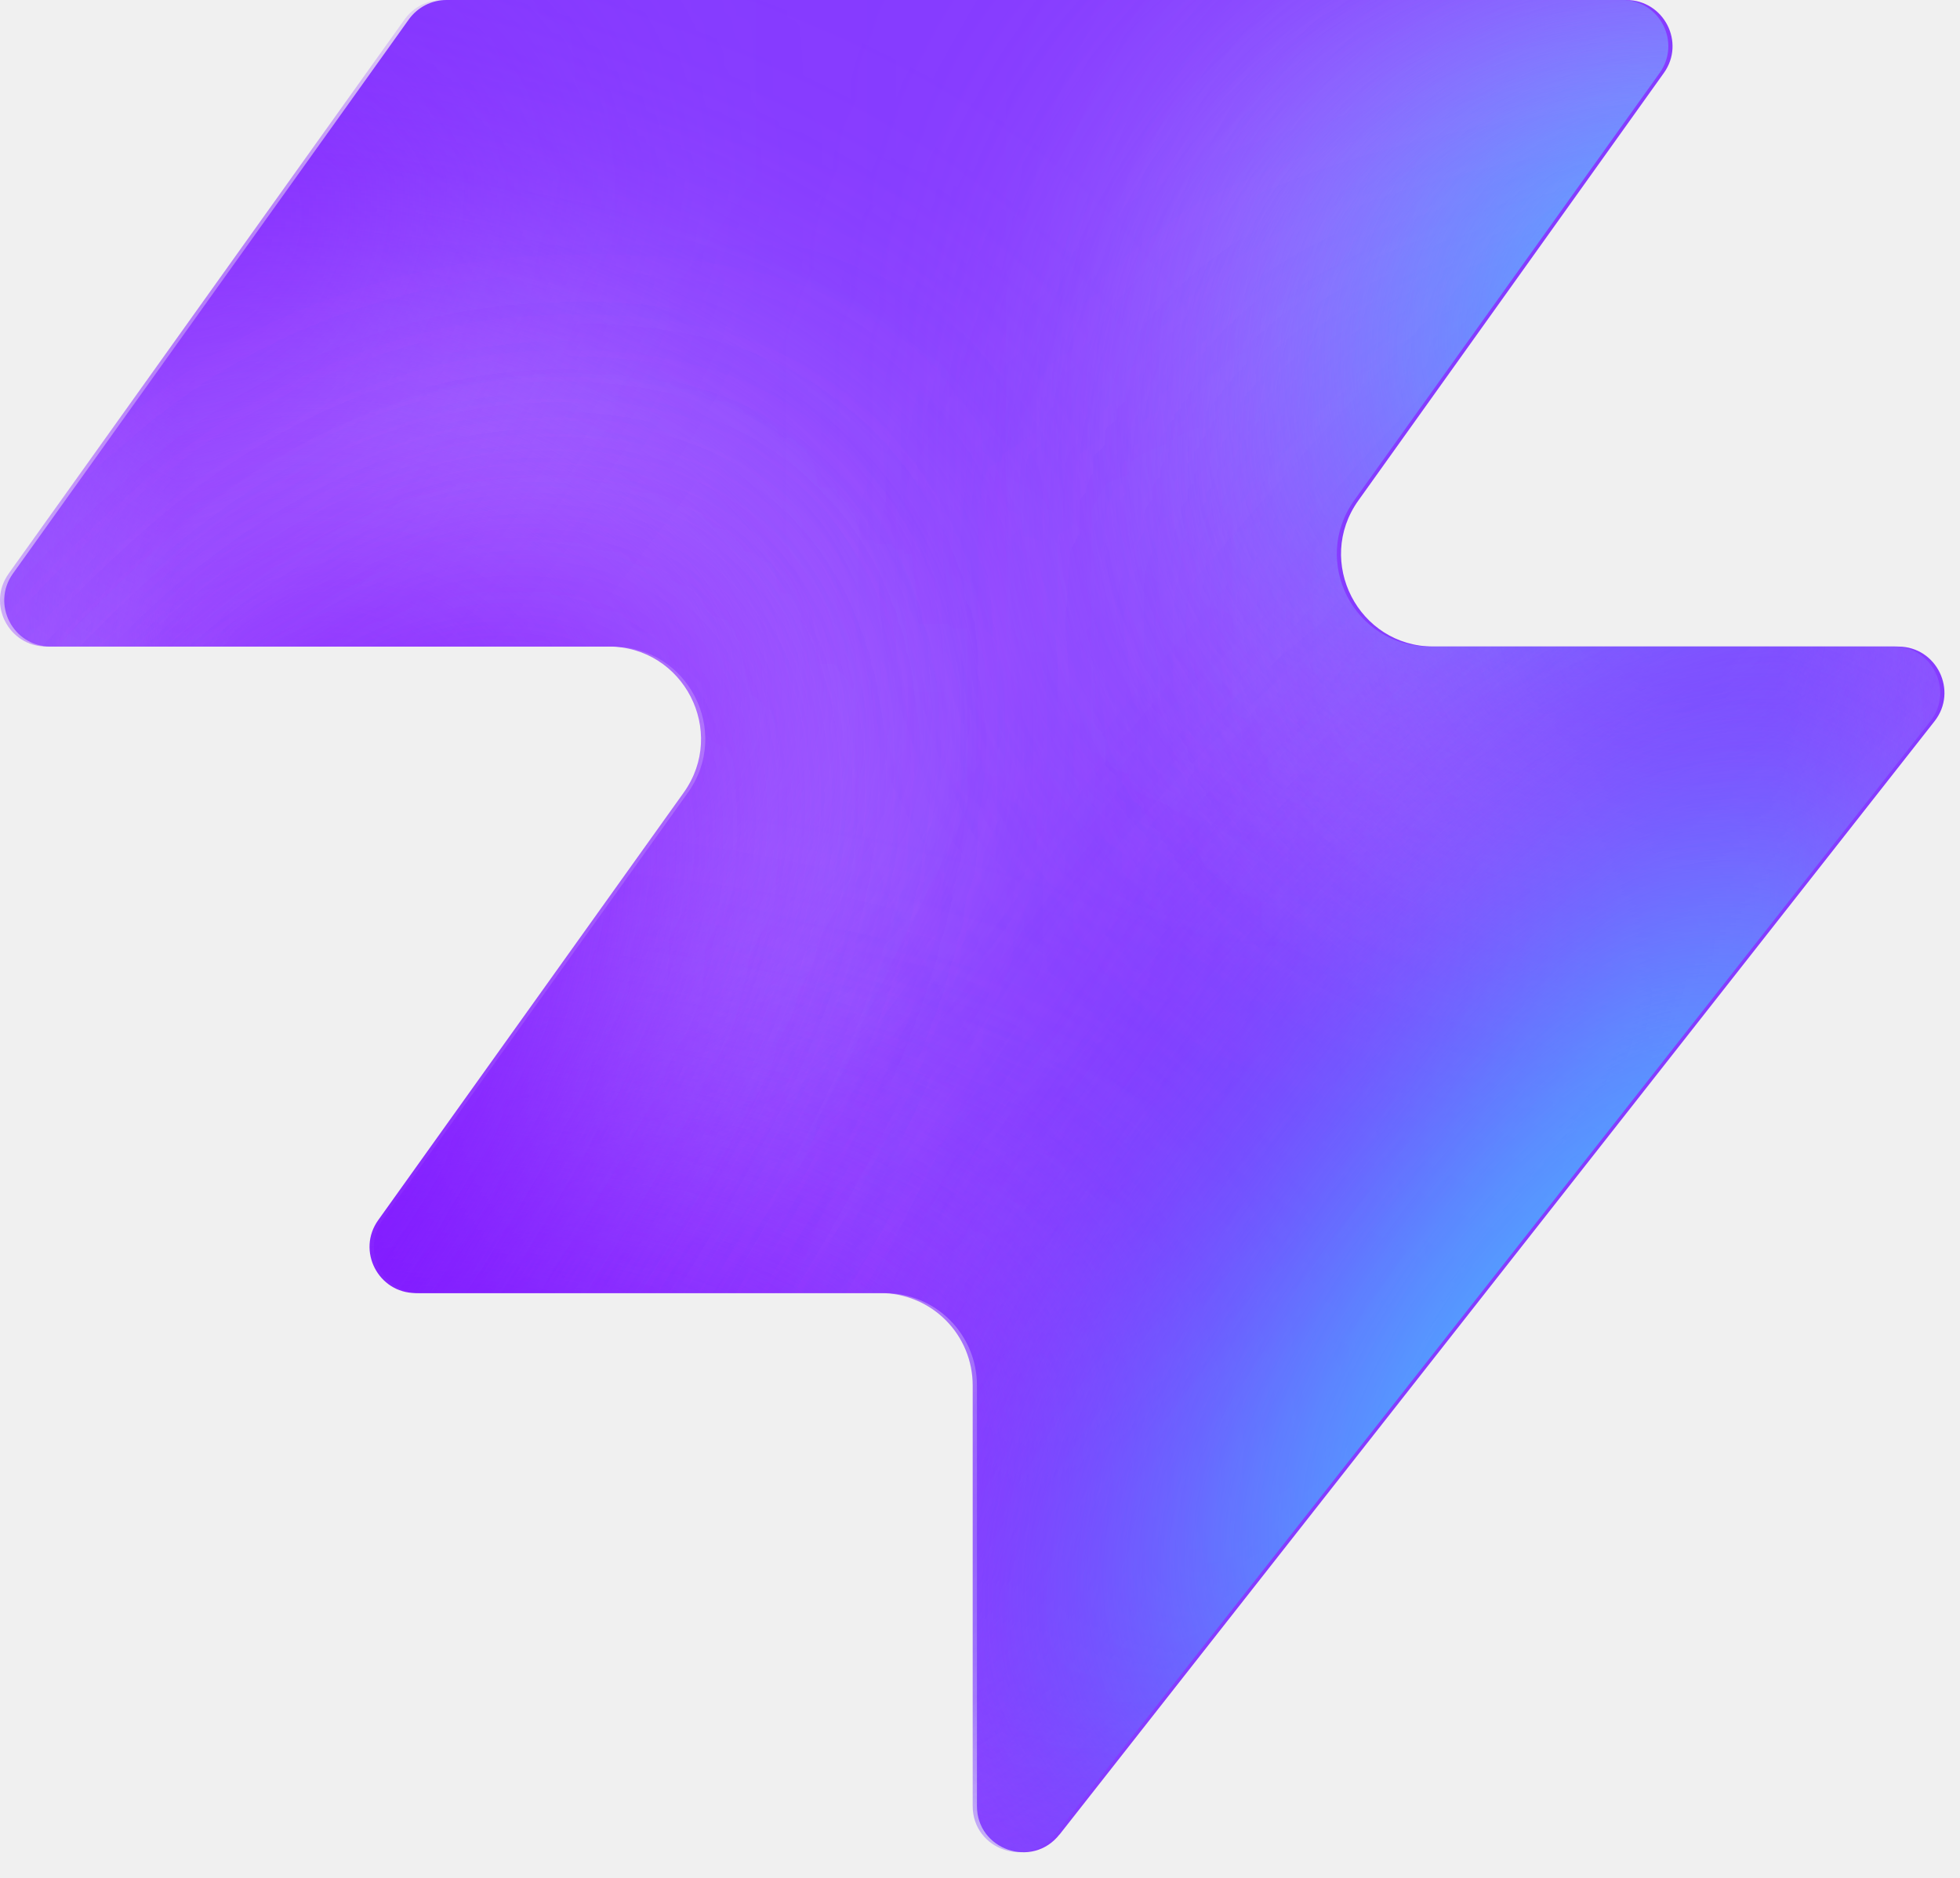
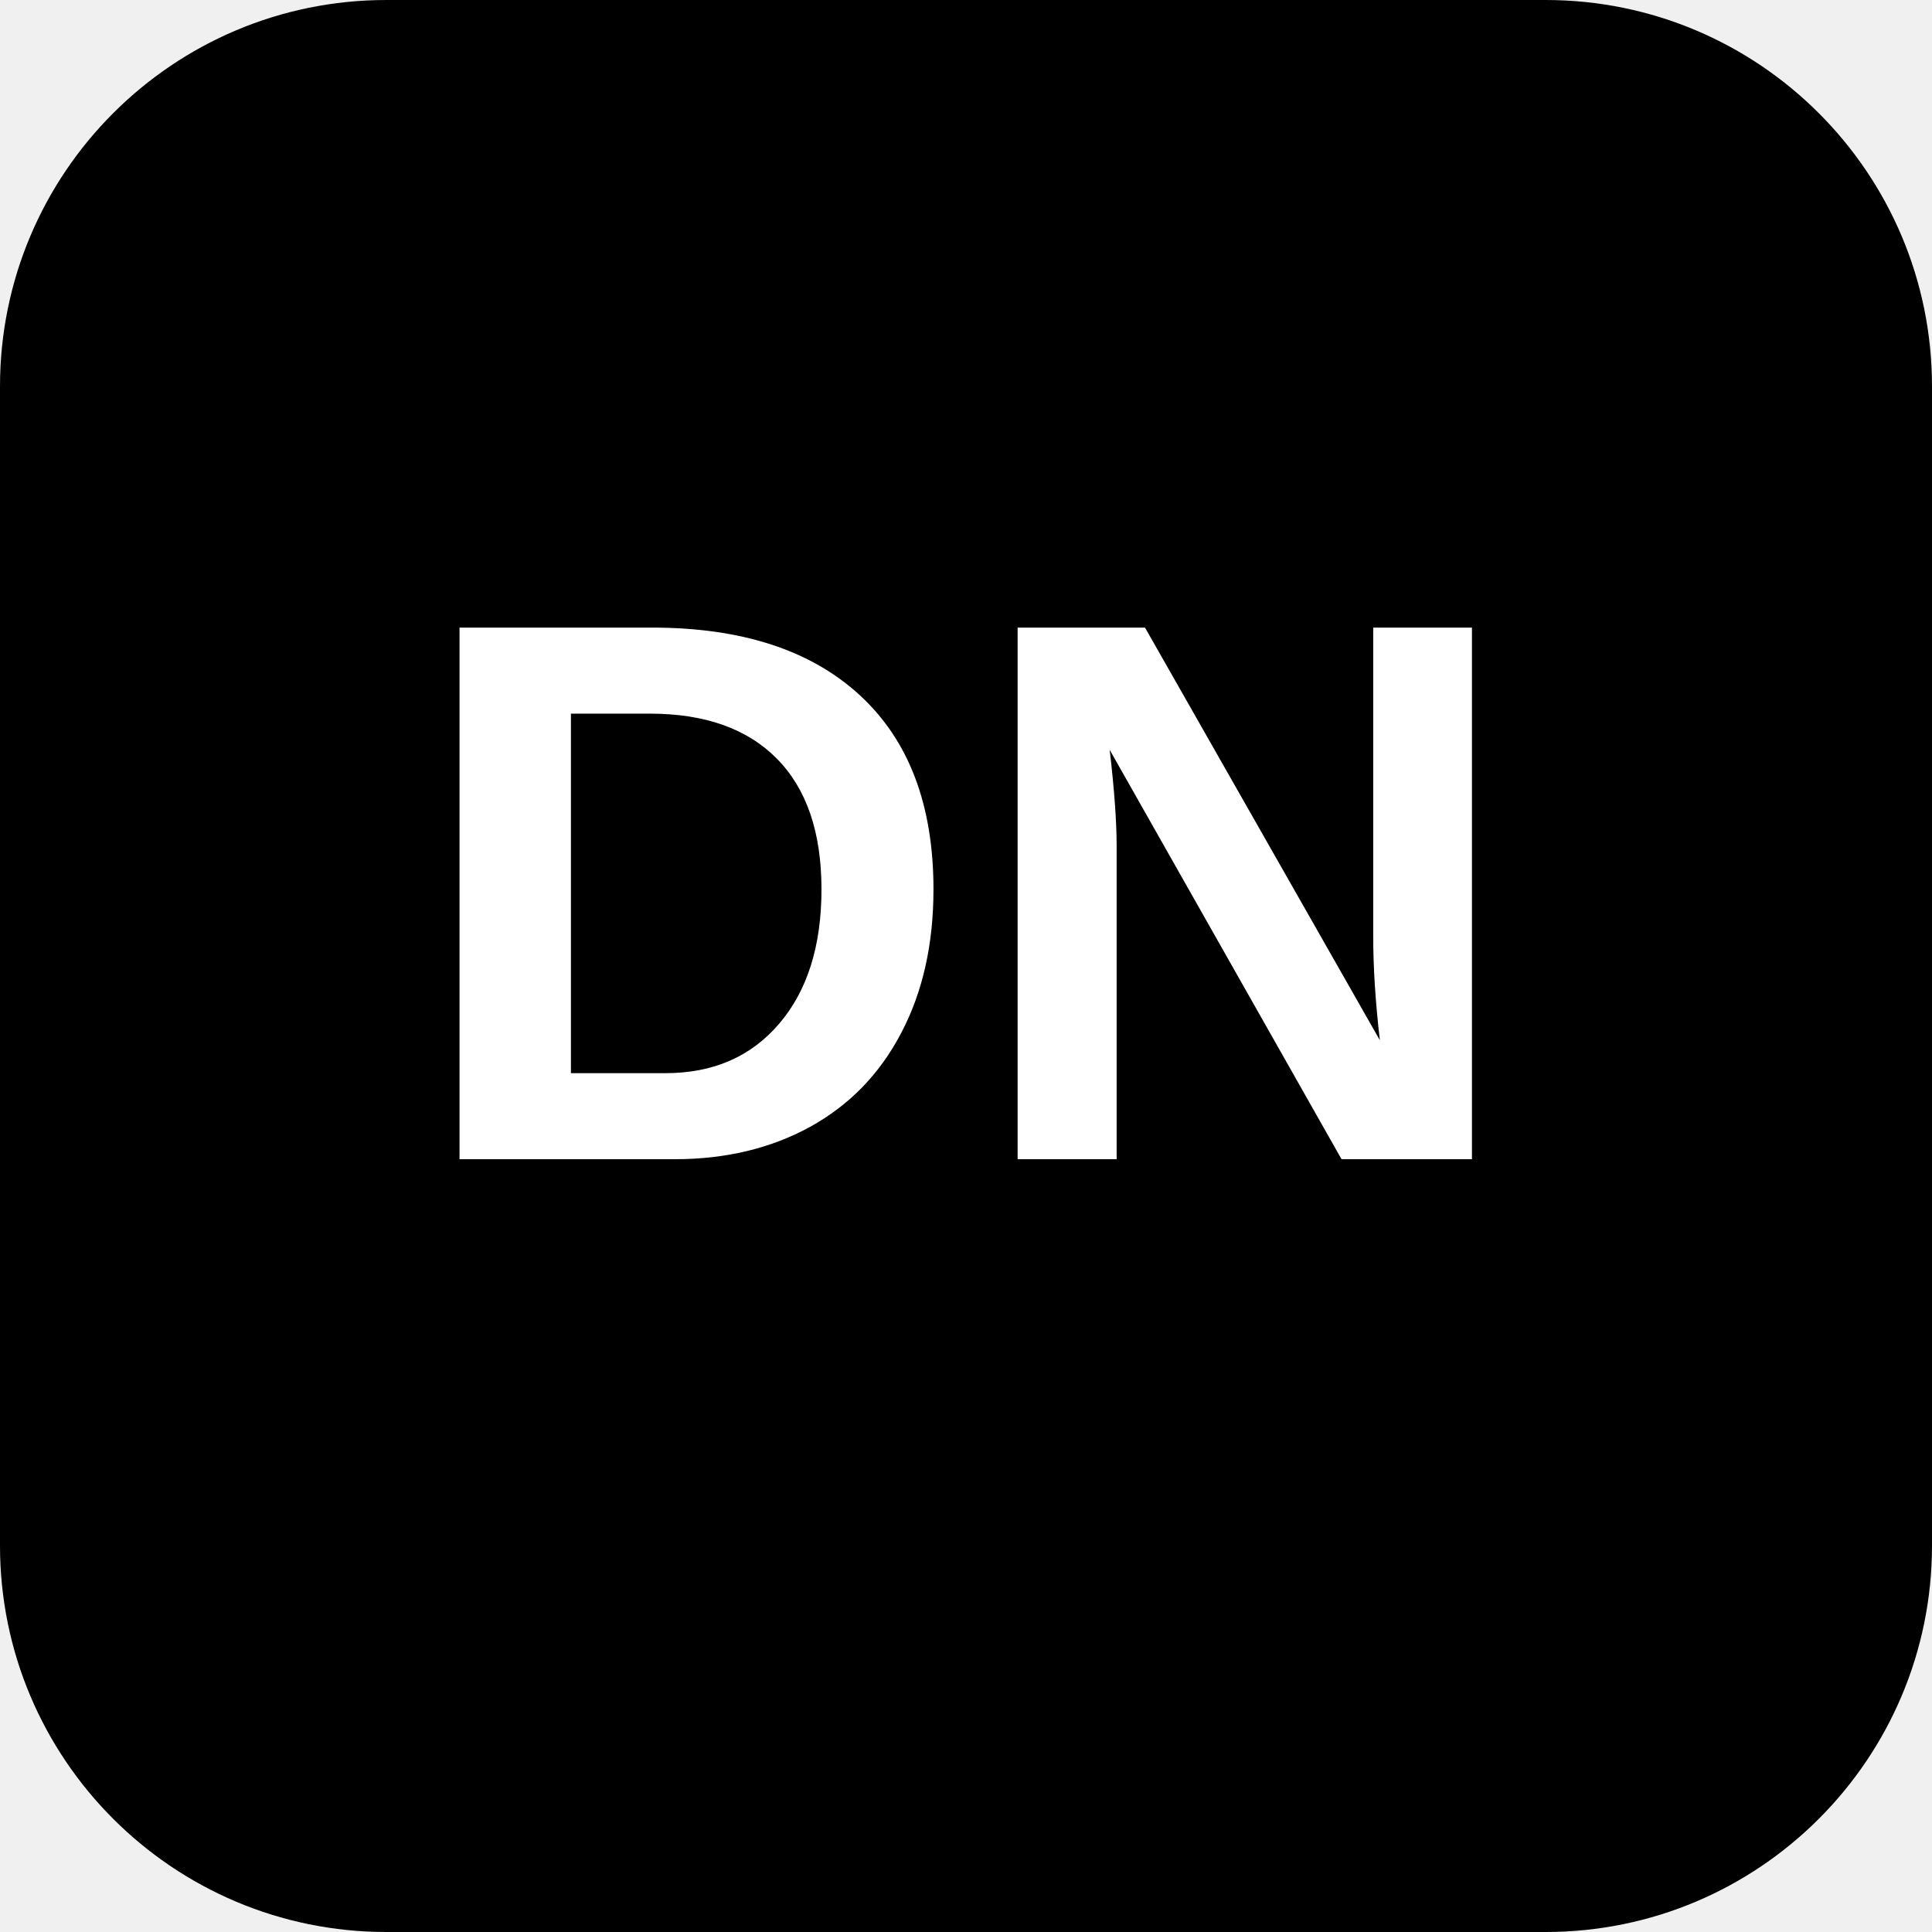
- <svg xmlns="http://www.w3.org/2000/svg" width="48" height="46" fill="none" viewBox="0 0 48 46">
-   <path fill="#863bff" d="M25.946 44.938c-.664.845-2.021.375-2.021-.698V33.937a2.26 2.26 0 0 0-2.262-2.262H10.287c-.92 0-1.456-1.04-.92-1.788l7.48-10.471c1.07-1.497 0-3.578-1.842-3.578H1.237c-.92 0-1.456-1.04-.92-1.788L10.013.474c.214-.297.556-.474.92-.474h28.894c.92 0 1.456 1.04.92 1.788l-7.48 10.471c-1.07 1.498 0 3.579 1.842 3.579h11.377c.943 0 1.473 1.088.89 1.83L25.947 44.94z" style="fill:#863bff;fill:color(display-p3 .525 .23 1);fill-opacity:1" />
-   <mask id="a" width="48" height="46" x="0" y="0" maskUnits="userSpaceOnUse" style="mask-type:alpha">
-     <path fill="#000" d="M25.842 44.938c-.664.844-2.021.375-2.021-.698V33.937a2.26 2.26 0 0 0-2.262-2.262H10.183c-.92 0-1.456-1.04-.92-1.788l7.48-10.471c1.07-1.498 0-3.579-1.842-3.579H1.133c-.92 0-1.456-1.04-.92-1.787L9.91.473c.214-.297.556-.474.92-.474h28.894c.92 0 1.456 1.04.92 1.788l-7.48 10.471c-1.07 1.498 0 3.578 1.842 3.578h11.377c.943 0 1.473 1.088.89 1.832L25.843 44.94z" style="fill:#000;fill-opacity:1" />
-   </mask>
-   <g mask="url(#a)">
-     <g filter="url(#b)">
-       <ellipse cx="5.508" cy="14.704" fill="#ede6ff" rx="5.508" ry="14.704" style="fill:#ede6ff;fill:color(display-p3 .927 .903 1);fill-opacity:1" transform="matrix(.00324 1 1 -.00324 -4.47 31.516)" />
-     </g>
-     <g filter="url(#c)">
-       <ellipse cx="10.399" cy="29.851" fill="#ede6ff" rx="10.399" ry="29.851" style="fill:#ede6ff;fill:color(display-p3 .927 .903 1);fill-opacity:1" transform="matrix(.00324 1 1 -.00324 -39.328 7.883)" />
-     </g>
-     <g filter="url(#d)">
-       <ellipse cx="5.508" cy="30.487" fill="#7e14ff" rx="5.508" ry="30.487" style="fill:#7e14ff;fill:color(display-p3 .492 .077 1);fill-opacity:1" transform="rotate(89.814 -25.913 -14.639)scale(1 -1)" />
-     </g>
-     <g filter="url(#e)">
-       <ellipse cx="5.508" cy="30.599" fill="#7e14ff" rx="5.508" ry="30.599" style="fill:#7e14ff;fill:color(display-p3 .492 .077 1);fill-opacity:1" transform="rotate(89.814 -32.644 -3.334)scale(1 -1)" />
-     </g>
-     <g filter="url(#f)">
-       <ellipse cx="5.508" cy="30.599" fill="#7e14ff" rx="5.508" ry="30.599" style="fill:#7e14ff;fill:color(display-p3 .492 .077 1);fill-opacity:1" transform="matrix(.00324 1 1 -.00324 -34.34 30.47)" />
-     </g>
-     <g filter="url(#g)">
-       <ellipse cx="14.072" cy="22.078" fill="#ede6ff" rx="14.072" ry="22.078" style="fill:#ede6ff;fill:color(display-p3 .927 .903 1);fill-opacity:1" transform="rotate(93.35 24.506 48.493)scale(-1 1)" />
-     </g>
-     <g filter="url(#h)">
-       <ellipse cx="3.47" cy="21.501" fill="#7e14ff" rx="3.47" ry="21.501" style="fill:#7e14ff;fill:color(display-p3 .492 .077 1);fill-opacity:1" transform="rotate(89.009 28.708 47.59)scale(-1 1)" />
-     </g>
-     <g filter="url(#i)">
-       <ellipse cx="3.47" cy="21.501" fill="#7e14ff" rx="3.47" ry="21.501" style="fill:#7e14ff;fill:color(display-p3 .492 .077 1);fill-opacity:1" transform="rotate(89.009 28.708 47.59)scale(-1 1)" />
-     </g>
-     <g filter="url(#j)">
-       <ellipse cx=".387" cy="8.972" fill="#7e14ff" rx="4.407" ry="29.108" style="fill:#7e14ff;fill:color(display-p3 .492 .077 1);fill-opacity:1" transform="rotate(39.51 .387 8.972)" />
-     </g>
-     <g filter="url(#k)">
-       <ellipse cx="47.523" cy="-6.092" fill="#7e14ff" rx="4.407" ry="29.108" style="fill:#7e14ff;fill:color(display-p3 .492 .077 1);fill-opacity:1" transform="rotate(37.892 47.523 -6.092)" />
-     </g>
-     <g filter="url(#l)">
-       <ellipse cx="41.412" cy="6.333" fill="#47bfff" rx="5.971" ry="9.665" style="fill:#47bfff;fill:color(display-p3 .28 .748 1);fill-opacity:1" transform="rotate(37.892 41.412 6.333)" />
-     </g>
-     <g filter="url(#m)">
-       <ellipse cx="-1.879" cy="38.332" fill="#7e14ff" rx="4.407" ry="29.108" style="fill:#7e14ff;fill:color(display-p3 .492 .077 1);fill-opacity:1" transform="rotate(37.892 -1.88 38.332)" />
-     </g>
-     <g filter="url(#n)">
-       <ellipse cx="-1.879" cy="38.332" fill="#7e14ff" rx="4.407" ry="29.108" style="fill:#7e14ff;fill:color(display-p3 .492 .077 1);fill-opacity:1" transform="rotate(37.892 -1.88 38.332)" />
-     </g>
-     <g filter="url(#o)">
-       <ellipse cx="35.651" cy="29.907" fill="#7e14ff" rx="4.407" ry="29.108" style="fill:#7e14ff;fill:color(display-p3 .492 .077 1);fill-opacity:1" transform="rotate(37.892 35.651 29.907)" />
-     </g>
-     <g filter="url(#p)">
-       <ellipse cx="38.418" cy="32.4" fill="#47bfff" rx="5.971" ry="15.297" style="fill:#47bfff;fill:color(display-p3 .28 .748 1);fill-opacity:1" transform="rotate(37.892 38.418 32.4)" />
-     </g>
-   </g>
-   <defs>
-     <filter id="b" width="60.045" height="41.654" x="-19.77" y="16.149" color-interpolation-filters="sRGB" filterUnits="userSpaceOnUse">
-       <feFlood flood-opacity="0" result="BackgroundImageFix" />
-       <feBlend in="SourceGraphic" in2="BackgroundImageFix" result="shape" />
-       <feGaussianBlur result="effect1_foregroundBlur_2002_17158" stdDeviation="7.659" />
-     </filter>
-     <filter id="c" width="90.34" height="51.437" x="-54.613" y="-7.533" color-interpolation-filters="sRGB" filterUnits="userSpaceOnUse">
-       <feFlood flood-opacity="0" result="BackgroundImageFix" />
-       <feBlend in="SourceGraphic" in2="BackgroundImageFix" result="shape" />
-       <feGaussianBlur result="effect1_foregroundBlur_2002_17158" stdDeviation="7.659" />
-     </filter>
-     <filter id="d" width="79.355" height="29.4" x="-49.64" y="2.03" color-interpolation-filters="sRGB" filterUnits="userSpaceOnUse">
-       <feFlood flood-opacity="0" result="BackgroundImageFix" />
-       <feBlend in="SourceGraphic" in2="BackgroundImageFix" result="shape" />
-       <feGaussianBlur result="effect1_foregroundBlur_2002_17158" stdDeviation="4.596" />
-     </filter>
-     <filter id="e" width="79.579" height="29.4" x="-45.045" y="20.029" color-interpolation-filters="sRGB" filterUnits="userSpaceOnUse">
-       <feFlood flood-opacity="0" result="BackgroundImageFix" />
-       <feBlend in="SourceGraphic" in2="BackgroundImageFix" result="shape" />
-       <feGaussianBlur result="effect1_foregroundBlur_2002_17158" stdDeviation="4.596" />
-     </filter>
-     <filter id="f" width="79.579" height="29.4" x="-43.513" y="21.178" color-interpolation-filters="sRGB" filterUnits="userSpaceOnUse">
-       <feFlood flood-opacity="0" result="BackgroundImageFix" />
-       <feBlend in="SourceGraphic" in2="BackgroundImageFix" result="shape" />
-       <feGaussianBlur result="effect1_foregroundBlur_2002_17158" stdDeviation="4.596" />
-     </filter>
-     <filter id="g" width="74.749" height="58.852" x="15.756" y="-17.901" color-interpolation-filters="sRGB" filterUnits="userSpaceOnUse">
-       <feFlood flood-opacity="0" result="BackgroundImageFix" />
-       <feBlend in="SourceGraphic" in2="BackgroundImageFix" result="shape" />
-       <feGaussianBlur result="effect1_foregroundBlur_2002_17158" stdDeviation="7.659" />
-     </filter>
-     <filter id="h" width="61.377" height="25.362" x="23.548" y="2.284" color-interpolation-filters="sRGB" filterUnits="userSpaceOnUse">
-       <feFlood flood-opacity="0" result="BackgroundImageFix" />
-       <feBlend in="SourceGraphic" in2="BackgroundImageFix" result="shape" />
-       <feGaussianBlur result="effect1_foregroundBlur_2002_17158" stdDeviation="4.596" />
-     </filter>
-     <filter id="i" width="61.377" height="25.362" x="23.548" y="2.284" color-interpolation-filters="sRGB" filterUnits="userSpaceOnUse">
-       <feFlood flood-opacity="0" result="BackgroundImageFix" />
-       <feBlend in="SourceGraphic" in2="BackgroundImageFix" result="shape" />
-       <feGaussianBlur result="effect1_foregroundBlur_2002_17158" stdDeviation="4.596" />
-     </filter>
-     <filter id="j" width="56.045" height="63.649" x="-27.636" y="-22.853" color-interpolation-filters="sRGB" filterUnits="userSpaceOnUse">
-       <feFlood flood-opacity="0" result="BackgroundImageFix" />
-       <feBlend in="SourceGraphic" in2="BackgroundImageFix" result="shape" />
-       <feGaussianBlur result="effect1_foregroundBlur_2002_17158" stdDeviation="4.596" />
-     </filter>
-     <filter id="k" width="54.814" height="64.646" x="20.116" y="-38.415" color-interpolation-filters="sRGB" filterUnits="userSpaceOnUse">
-       <feFlood flood-opacity="0" result="BackgroundImageFix" />
-       <feBlend in="SourceGraphic" in2="BackgroundImageFix" result="shape" />
-       <feGaussianBlur result="effect1_foregroundBlur_2002_17158" stdDeviation="4.596" />
-     </filter>
-     <filter id="l" width="33.541" height="35.313" x="24.641" y="-11.323" color-interpolation-filters="sRGB" filterUnits="userSpaceOnUse">
-       <feFlood flood-opacity="0" result="BackgroundImageFix" />
-       <feBlend in="SourceGraphic" in2="BackgroundImageFix" result="shape" />
-       <feGaussianBlur result="effect1_foregroundBlur_2002_17158" stdDeviation="4.596" />
-     </filter>
-     <filter id="m" width="54.814" height="64.646" x="-29.286" y="6.009" color-interpolation-filters="sRGB" filterUnits="userSpaceOnUse">
-       <feFlood flood-opacity="0" result="BackgroundImageFix" />
-       <feBlend in="SourceGraphic" in2="BackgroundImageFix" result="shape" />
-       <feGaussianBlur result="effect1_foregroundBlur_2002_17158" stdDeviation="4.596" />
-     </filter>
-     <filter id="n" width="54.814" height="64.646" x="-29.286" y="6.009" color-interpolation-filters="sRGB" filterUnits="userSpaceOnUse">
-       <feFlood flood-opacity="0" result="BackgroundImageFix" />
-       <feBlend in="SourceGraphic" in2="BackgroundImageFix" result="shape" />
-       <feGaussianBlur result="effect1_foregroundBlur_2002_17158" stdDeviation="4.596" />
-     </filter>
-     <filter id="o" width="54.814" height="64.646" x="8.244" y="-2.416" color-interpolation-filters="sRGB" filterUnits="userSpaceOnUse">
-       <feFlood flood-opacity="0" result="BackgroundImageFix" />
-       <feBlend in="SourceGraphic" in2="BackgroundImageFix" result="shape" />
-       <feGaussianBlur result="effect1_foregroundBlur_2002_17158" stdDeviation="4.596" />
-     </filter>
-     <filter id="p" width="39.409" height="43.623" x="18.713" y="10.588" color-interpolation-filters="sRGB" filterUnits="userSpaceOnUse">
-       <feFlood flood-opacity="0" result="BackgroundImageFix" />
-       <feBlend in="SourceGraphic" in2="BackgroundImageFix" result="shape" />
-       <feGaussianBlur result="effect1_foregroundBlur_2002_17158" stdDeviation="4.596" />
-     </filter>
-   </defs>
+ <svg xmlns="http://www.w3.org/2000/svg" viewBox="0 0 100 100">
+   <rect width="100" height="100" rx="20" fill="#000" />
+   <text x="50" y="60" font-size="40" text-anchor="middle" fill="#fff" font-family="Arial, sans-serif" font-weight="bold">
+     DN
+   </text>
</svg>
